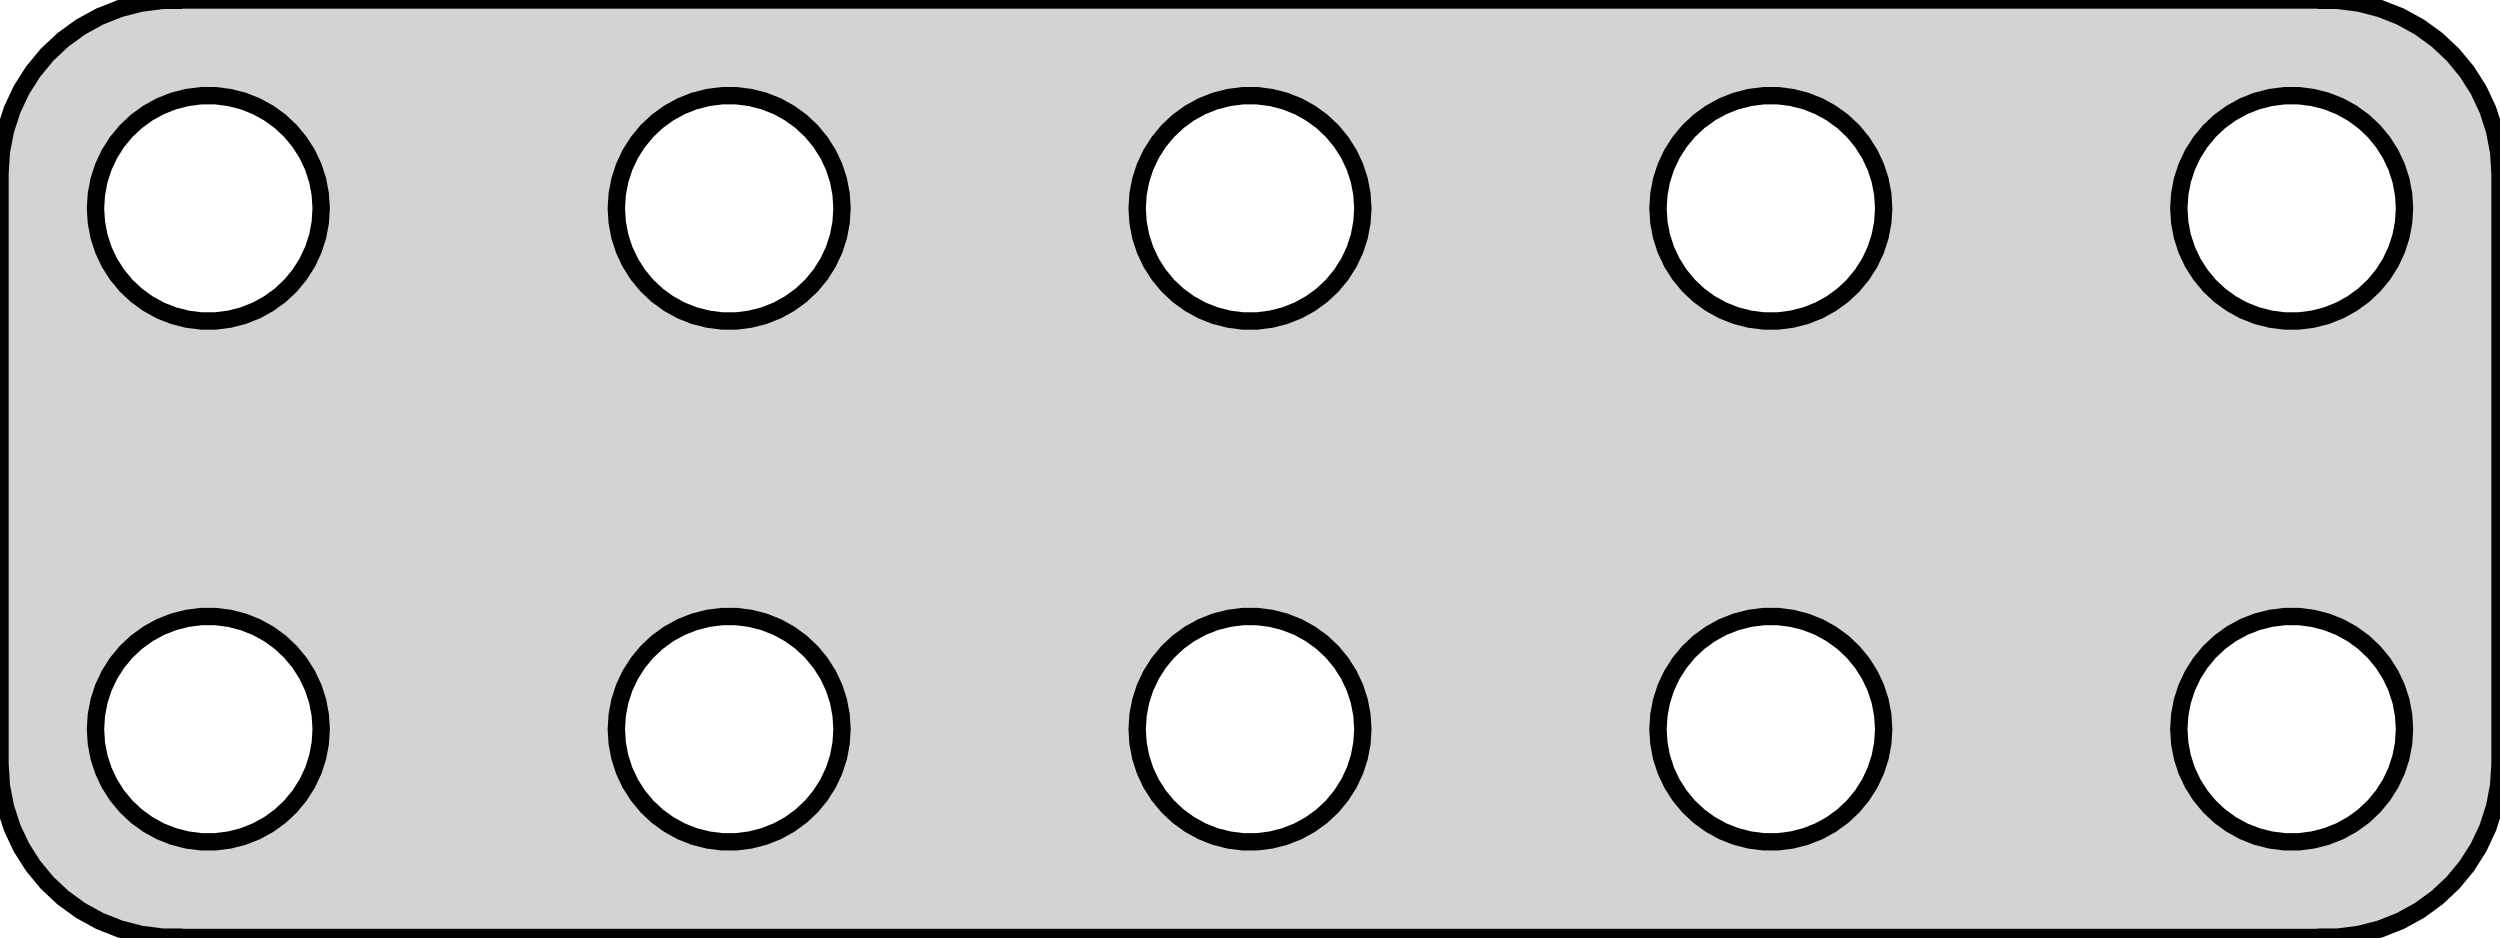
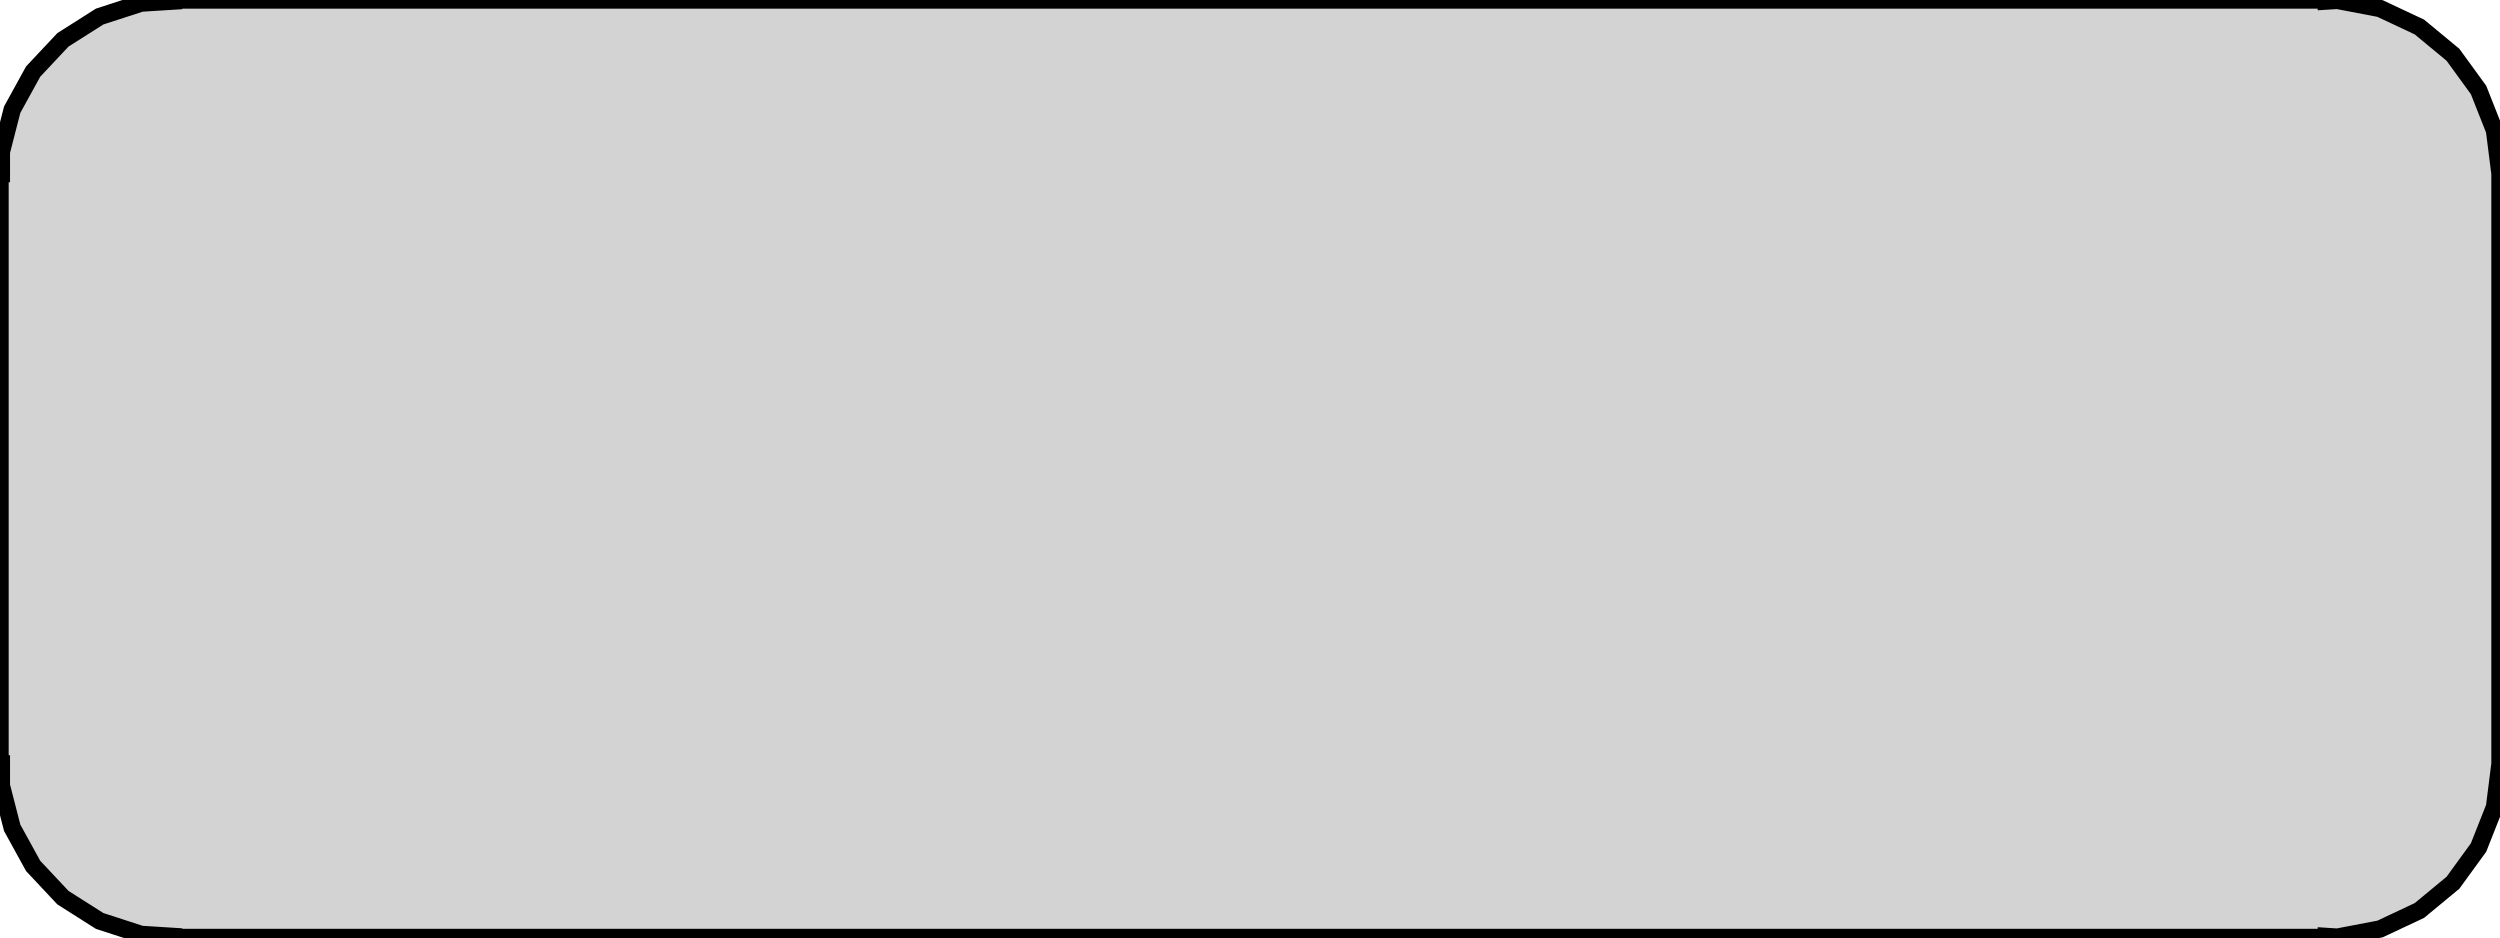
<svg xmlns="http://www.w3.org/2000/svg" width="72mm" height="27mm" viewBox="9 -36 72 27" version="1.1">
-   <path d=" M 76,-9.01 L 76.314,-9.01 L 76.937,-9.089 L 77.545,-9.245 L 78.129,-9.476 L 78.679,-9.778  L 79.187,-10.147 L 79.645,-10.577 L 80.045,-11.061 L 80.382,-11.591 L 80.649,-12.159 L 80.843,-12.757  L 80.961,-13.373 L 81,-14 L 81,-31 L 80.961,-31.627 L 80.843,-32.243 L 80.649,-32.841  L 80.382,-33.409 L 80.045,-33.939 L 79.645,-34.423 L 79.187,-34.853 L 78.679,-35.222 L 78.129,-35.524  L 77.545,-35.755 L 76.937,-35.911 L 76.314,-35.99 L 76,-35.99 L 76,-36 L 14,-36  L 14,-35.99 L 13.686,-35.99 L 13.063,-35.911 L 12.455,-35.755 L 11.871,-35.524 L 11.321,-35.222  L 10.813,-34.853 L 10.355,-34.423 L 9.955,-33.939 L 9.618,-33.409 L 9.351,-32.841 L 9.157,-32.243  L 9.039,-31.627 L 9,-31 L 9,-14 L 9.039,-13.373 L 9.157,-12.757 L 9.351,-12.159  L 9.618,-11.591 L 9.955,-11.061 L 10.355,-10.577 L 10.813,-10.147 L 11.321,-9.778 L 11.871,-9.476  L 12.455,-9.245 L 13.063,-9.089 L 13.686,-9.01 L 14,-9.01 L 14,-9 L 76,-9  z M 14.796,-26.756 L 14.391,-26.808 L 13.996,-26.909 L 13.616,-27.059 L 13.259,-27.256 L 12.928,-27.496  L 12.631,-27.775 L 12.371,-28.09 L 12.152,-28.434 L 11.978,-28.804 L 11.852,-29.192 L 11.776,-29.593  L 11.75,-30 L 11.776,-30.407 L 11.852,-30.808 L 11.978,-31.196 L 12.152,-31.566 L 12.371,-31.91  L 12.631,-32.225 L 12.928,-32.504 L 13.259,-32.744 L 13.616,-32.941 L 13.996,-33.091 L 14.391,-33.192  L 14.796,-33.244 L 15.204,-33.244 L 15.609,-33.192 L 16.004,-33.091 L 16.384,-32.941 L 16.741,-32.744  L 17.072,-32.504 L 17.369,-32.225 L 17.629,-31.91 L 17.848,-31.566 L 18.022,-31.196 L 18.148,-30.808  L 18.224,-30.407 L 18.25,-30 L 18.224,-29.593 L 18.148,-29.192 L 18.022,-28.804 L 17.848,-28.434  L 17.629,-28.09 L 17.369,-27.775 L 17.072,-27.496 L 16.741,-27.256 L 16.384,-27.059 L 16.004,-26.909  L 15.609,-26.808 L 15.204,-26.756 z M 74.796,-26.756 L 74.391,-26.808 L 73.996,-26.909 L 73.616,-27.059 L 73.259,-27.256 L 72.928,-27.496  L 72.631,-27.775 L 72.371,-28.09 L 72.152,-28.434 L 71.978,-28.804 L 71.852,-29.192 L 71.776,-29.593  L 71.75,-30 L 71.776,-30.407 L 71.852,-30.808 L 71.978,-31.196 L 72.152,-31.566 L 72.371,-31.91  L 72.631,-32.225 L 72.928,-32.504 L 73.259,-32.744 L 73.616,-32.941 L 73.996,-33.091 L 74.391,-33.192  L 74.796,-33.244 L 75.204,-33.244 L 75.609,-33.192 L 76.004,-33.091 L 76.384,-32.941 L 76.741,-32.744  L 77.072,-32.504 L 77.369,-32.225 L 77.629,-31.91 L 77.848,-31.566 L 78.022,-31.196 L 78.148,-30.808  L 78.224,-30.407 L 78.25,-30 L 78.224,-29.593 L 78.148,-29.192 L 78.022,-28.804 L 77.848,-28.434  L 77.629,-28.09 L 77.369,-27.775 L 77.072,-27.496 L 76.741,-27.256 L 76.384,-27.059 L 76.004,-26.909  L 75.609,-26.808 L 75.204,-26.756 z M 59.796,-26.756 L 59.391,-26.808 L 58.996,-26.909 L 58.616,-27.059 L 58.259,-27.256 L 57.928,-27.496  L 57.631,-27.775 L 57.371,-28.09 L 57.152,-28.434 L 56.978,-28.804 L 56.852,-29.192 L 56.776,-29.593  L 56.75,-30 L 56.776,-30.407 L 56.852,-30.808 L 56.978,-31.196 L 57.152,-31.566 L 57.371,-31.91  L 57.631,-32.225 L 57.928,-32.504 L 58.259,-32.744 L 58.616,-32.941 L 58.996,-33.091 L 59.391,-33.192  L 59.796,-33.244 L 60.204,-33.244 L 60.609,-33.192 L 61.004,-33.091 L 61.384,-32.941 L 61.741,-32.744  L 62.072,-32.504 L 62.369,-32.225 L 62.629,-31.91 L 62.848,-31.566 L 63.022,-31.196 L 63.148,-30.808  L 63.224,-30.407 L 63.25,-30 L 63.224,-29.593 L 63.148,-29.192 L 63.022,-28.804 L 62.848,-28.434  L 62.629,-28.09 L 62.369,-27.775 L 62.072,-27.496 L 61.741,-27.256 L 61.384,-27.059 L 61.004,-26.909  L 60.609,-26.808 L 60.204,-26.756 z M 44.796,-26.756 L 44.391,-26.808 L 43.996,-26.909 L 43.616,-27.059 L 43.259,-27.256 L 42.928,-27.496  L 42.631,-27.775 L 42.371,-28.09 L 42.152,-28.434 L 41.978,-28.804 L 41.852,-29.192 L 41.776,-29.593  L 41.75,-30 L 41.776,-30.407 L 41.852,-30.808 L 41.978,-31.196 L 42.152,-31.566 L 42.371,-31.91  L 42.631,-32.225 L 42.928,-32.504 L 43.259,-32.744 L 43.616,-32.941 L 43.996,-33.091 L 44.391,-33.192  L 44.796,-33.244 L 45.204,-33.244 L 45.609,-33.192 L 46.004,-33.091 L 46.384,-32.941 L 46.741,-32.744  L 47.072,-32.504 L 47.369,-32.225 L 47.629,-31.91 L 47.848,-31.566 L 48.022,-31.196 L 48.148,-30.808  L 48.224,-30.407 L 48.25,-30 L 48.224,-29.593 L 48.148,-29.192 L 48.022,-28.804 L 47.848,-28.434  L 47.629,-28.09 L 47.369,-27.775 L 47.072,-27.496 L 46.741,-27.256 L 46.384,-27.059 L 46.004,-26.909  L 45.609,-26.808 L 45.204,-26.756 z M 29.796,-26.756 L 29.391,-26.808 L 28.996,-26.909 L 28.616,-27.059 L 28.259,-27.256 L 27.928,-27.496  L 27.631,-27.775 L 27.371,-28.09 L 27.152,-28.434 L 26.978,-28.804 L 26.852,-29.192 L 26.776,-29.593  L 26.75,-30 L 26.776,-30.407 L 26.852,-30.808 L 26.978,-31.196 L 27.152,-31.566 L 27.371,-31.91  L 27.631,-32.225 L 27.928,-32.504 L 28.259,-32.744 L 28.616,-32.941 L 28.996,-33.091 L 29.391,-33.192  L 29.796,-33.244 L 30.204,-33.244 L 30.609,-33.192 L 31.004,-33.091 L 31.384,-32.941 L 31.741,-32.744  L 32.072,-32.504 L 32.369,-32.225 L 32.629,-31.91 L 32.848,-31.566 L 33.022,-31.196 L 33.148,-30.808  L 33.224,-30.407 L 33.25,-30 L 33.224,-29.593 L 33.148,-29.192 L 33.022,-28.804 L 32.848,-28.434  L 32.629,-28.09 L 32.369,-27.775 L 32.072,-27.496 L 31.741,-27.256 L 31.384,-27.059 L 31.004,-26.909  L 30.609,-26.808 L 30.204,-26.756 z M 14.796,-11.756 L 14.391,-11.808 L 13.996,-11.909 L 13.616,-12.059 L 13.259,-12.256 L 12.928,-12.496  L 12.631,-12.775 L 12.371,-13.09 L 12.152,-13.434 L 11.978,-13.804 L 11.852,-14.192 L 11.776,-14.593  L 11.75,-15 L 11.776,-15.407 L 11.852,-15.808 L 11.978,-16.196 L 12.152,-16.566 L 12.371,-16.91  L 12.631,-17.225 L 12.928,-17.504 L 13.259,-17.744 L 13.616,-17.941 L 13.996,-18.091 L 14.391,-18.192  L 14.796,-18.244 L 15.204,-18.244 L 15.609,-18.192 L 16.004,-18.091 L 16.384,-17.941 L 16.741,-17.744  L 17.072,-17.504 L 17.369,-17.225 L 17.629,-16.91 L 17.848,-16.566 L 18.022,-16.196 L 18.148,-15.808  L 18.224,-15.407 L 18.25,-15 L 18.224,-14.593 L 18.148,-14.192 L 18.022,-13.804 L 17.848,-13.434  L 17.629,-13.09 L 17.369,-12.775 L 17.072,-12.496 L 16.741,-12.256 L 16.384,-12.059 L 16.004,-11.909  L 15.609,-11.808 L 15.204,-11.756 z M 29.796,-11.756 L 29.391,-11.808 L 28.996,-11.909 L 28.616,-12.059 L 28.259,-12.256 L 27.928,-12.496  L 27.631,-12.775 L 27.371,-13.09 L 27.152,-13.434 L 26.978,-13.804 L 26.852,-14.192 L 26.776,-14.593  L 26.75,-15 L 26.776,-15.407 L 26.852,-15.808 L 26.978,-16.196 L 27.152,-16.566 L 27.371,-16.91  L 27.631,-17.225 L 27.928,-17.504 L 28.259,-17.744 L 28.616,-17.941 L 28.996,-18.091 L 29.391,-18.192  L 29.796,-18.244 L 30.204,-18.244 L 30.609,-18.192 L 31.004,-18.091 L 31.384,-17.941 L 31.741,-17.744  L 32.072,-17.504 L 32.369,-17.225 L 32.629,-16.91 L 32.848,-16.566 L 33.022,-16.196 L 33.148,-15.808  L 33.224,-15.407 L 33.25,-15 L 33.224,-14.593 L 33.148,-14.192 L 33.022,-13.804 L 32.848,-13.434  L 32.629,-13.09 L 32.369,-12.775 L 32.072,-12.496 L 31.741,-12.256 L 31.384,-12.059 L 31.004,-11.909  L 30.609,-11.808 L 30.204,-11.756 z M 44.796,-11.756 L 44.391,-11.808 L 43.996,-11.909 L 43.616,-12.059 L 43.259,-12.256 L 42.928,-12.496  L 42.631,-12.775 L 42.371,-13.09 L 42.152,-13.434 L 41.978,-13.804 L 41.852,-14.192 L 41.776,-14.593  L 41.75,-15 L 41.776,-15.407 L 41.852,-15.808 L 41.978,-16.196 L 42.152,-16.566 L 42.371,-16.91  L 42.631,-17.225 L 42.928,-17.504 L 43.259,-17.744 L 43.616,-17.941 L 43.996,-18.091 L 44.391,-18.192  L 44.796,-18.244 L 45.204,-18.244 L 45.609,-18.192 L 46.004,-18.091 L 46.384,-17.941 L 46.741,-17.744  L 47.072,-17.504 L 47.369,-17.225 L 47.629,-16.91 L 47.848,-16.566 L 48.022,-16.196 L 48.148,-15.808  L 48.224,-15.407 L 48.25,-15 L 48.224,-14.593 L 48.148,-14.192 L 48.022,-13.804 L 47.848,-13.434  L 47.629,-13.09 L 47.369,-12.775 L 47.072,-12.496 L 46.741,-12.256 L 46.384,-12.059 L 46.004,-11.909  L 45.609,-11.808 L 45.204,-11.756 z M 59.796,-11.756 L 59.391,-11.808 L 58.996,-11.909 L 58.616,-12.059 L 58.259,-12.256 L 57.928,-12.496  L 57.631,-12.775 L 57.371,-13.09 L 57.152,-13.434 L 56.978,-13.804 L 56.852,-14.192 L 56.776,-14.593  L 56.75,-15 L 56.776,-15.407 L 56.852,-15.808 L 56.978,-16.196 L 57.152,-16.566 L 57.371,-16.91  L 57.631,-17.225 L 57.928,-17.504 L 58.259,-17.744 L 58.616,-17.941 L 58.996,-18.091 L 59.391,-18.192  L 59.796,-18.244 L 60.204,-18.244 L 60.609,-18.192 L 61.004,-18.091 L 61.384,-17.941 L 61.741,-17.744  L 62.072,-17.504 L 62.369,-17.225 L 62.629,-16.91 L 62.848,-16.566 L 63.022,-16.196 L 63.148,-15.808  L 63.224,-15.407 L 63.25,-15 L 63.224,-14.593 L 63.148,-14.192 L 63.022,-13.804 L 62.848,-13.434  L 62.629,-13.09 L 62.369,-12.775 L 62.072,-12.496 L 61.741,-12.256 L 61.384,-12.059 L 61.004,-11.909  L 60.609,-11.808 L 60.204,-11.756 z M 74.796,-11.756 L 74.391,-11.808 L 73.996,-11.909 L 73.616,-12.059 L 73.259,-12.256 L 72.928,-12.496  L 72.631,-12.775 L 72.371,-13.09 L 72.152,-13.434 L 71.978,-13.804 L 71.852,-14.192 L 71.776,-14.593  L 71.75,-15 L 71.776,-15.407 L 71.852,-15.808 L 71.978,-16.196 L 72.152,-16.566 L 72.371,-16.91  L 72.631,-17.225 L 72.928,-17.504 L 73.259,-17.744 L 73.616,-17.941 L 73.996,-18.091 L 74.391,-18.192  L 74.796,-18.244 L 75.204,-18.244 L 75.609,-18.192 L 76.004,-18.091 L 76.384,-17.941 L 76.741,-17.744  L 77.072,-17.504 L 77.369,-17.225 L 77.629,-16.91 L 77.848,-16.566 L 78.022,-16.196 L 78.148,-15.808  L 78.224,-15.407 L 78.25,-15 L 78.224,-14.593 L 78.148,-14.192 L 78.022,-13.804 L 77.848,-13.434  L 77.629,-13.09 L 77.369,-12.775 L 77.072,-12.496 L 76.741,-12.256 L 76.384,-12.059 L 76.004,-11.909  L 75.609,-11.808 L 75.204,-11.756 z " stroke="black" fill="lightgray" stroke-width="0.5" />
+   <path d=" M 76,-9.03 L 76.314,-9.01 L 77.545,-9.245 L 78.679,-9.778 L 79.645,-10.577 L 80.382,-11.591  L 80.843,-12.757 L 81,-14 L 81,-31 L 80.843,-32.243 L 80.382,-33.409 L 79.645,-34.423  L 78.679,-35.222 L 77.545,-35.755 L 76.314,-35.99 L 76,-35.97 L 76,-36 L 14,-36  L 14,-35.97 L 13.063,-35.911 L 11.871,-35.524 L 10.813,-34.853 L 9.955,-33.939 L 9.351,-32.841  L 9.039,-31.627 L 9.039,-31 L 9,-31 L 9,-14 L 9.039,-14 L 9.039,-13.373  L 9.351,-12.159 L 9.955,-11.061 L 10.813,-10.147 L 11.871,-9.476 L 13.063,-9.089 L 14,-9.03  L 14,-9 L 76,-9 z " stroke="black" fill="lightgray" stroke-width="0.5" />
</svg>
